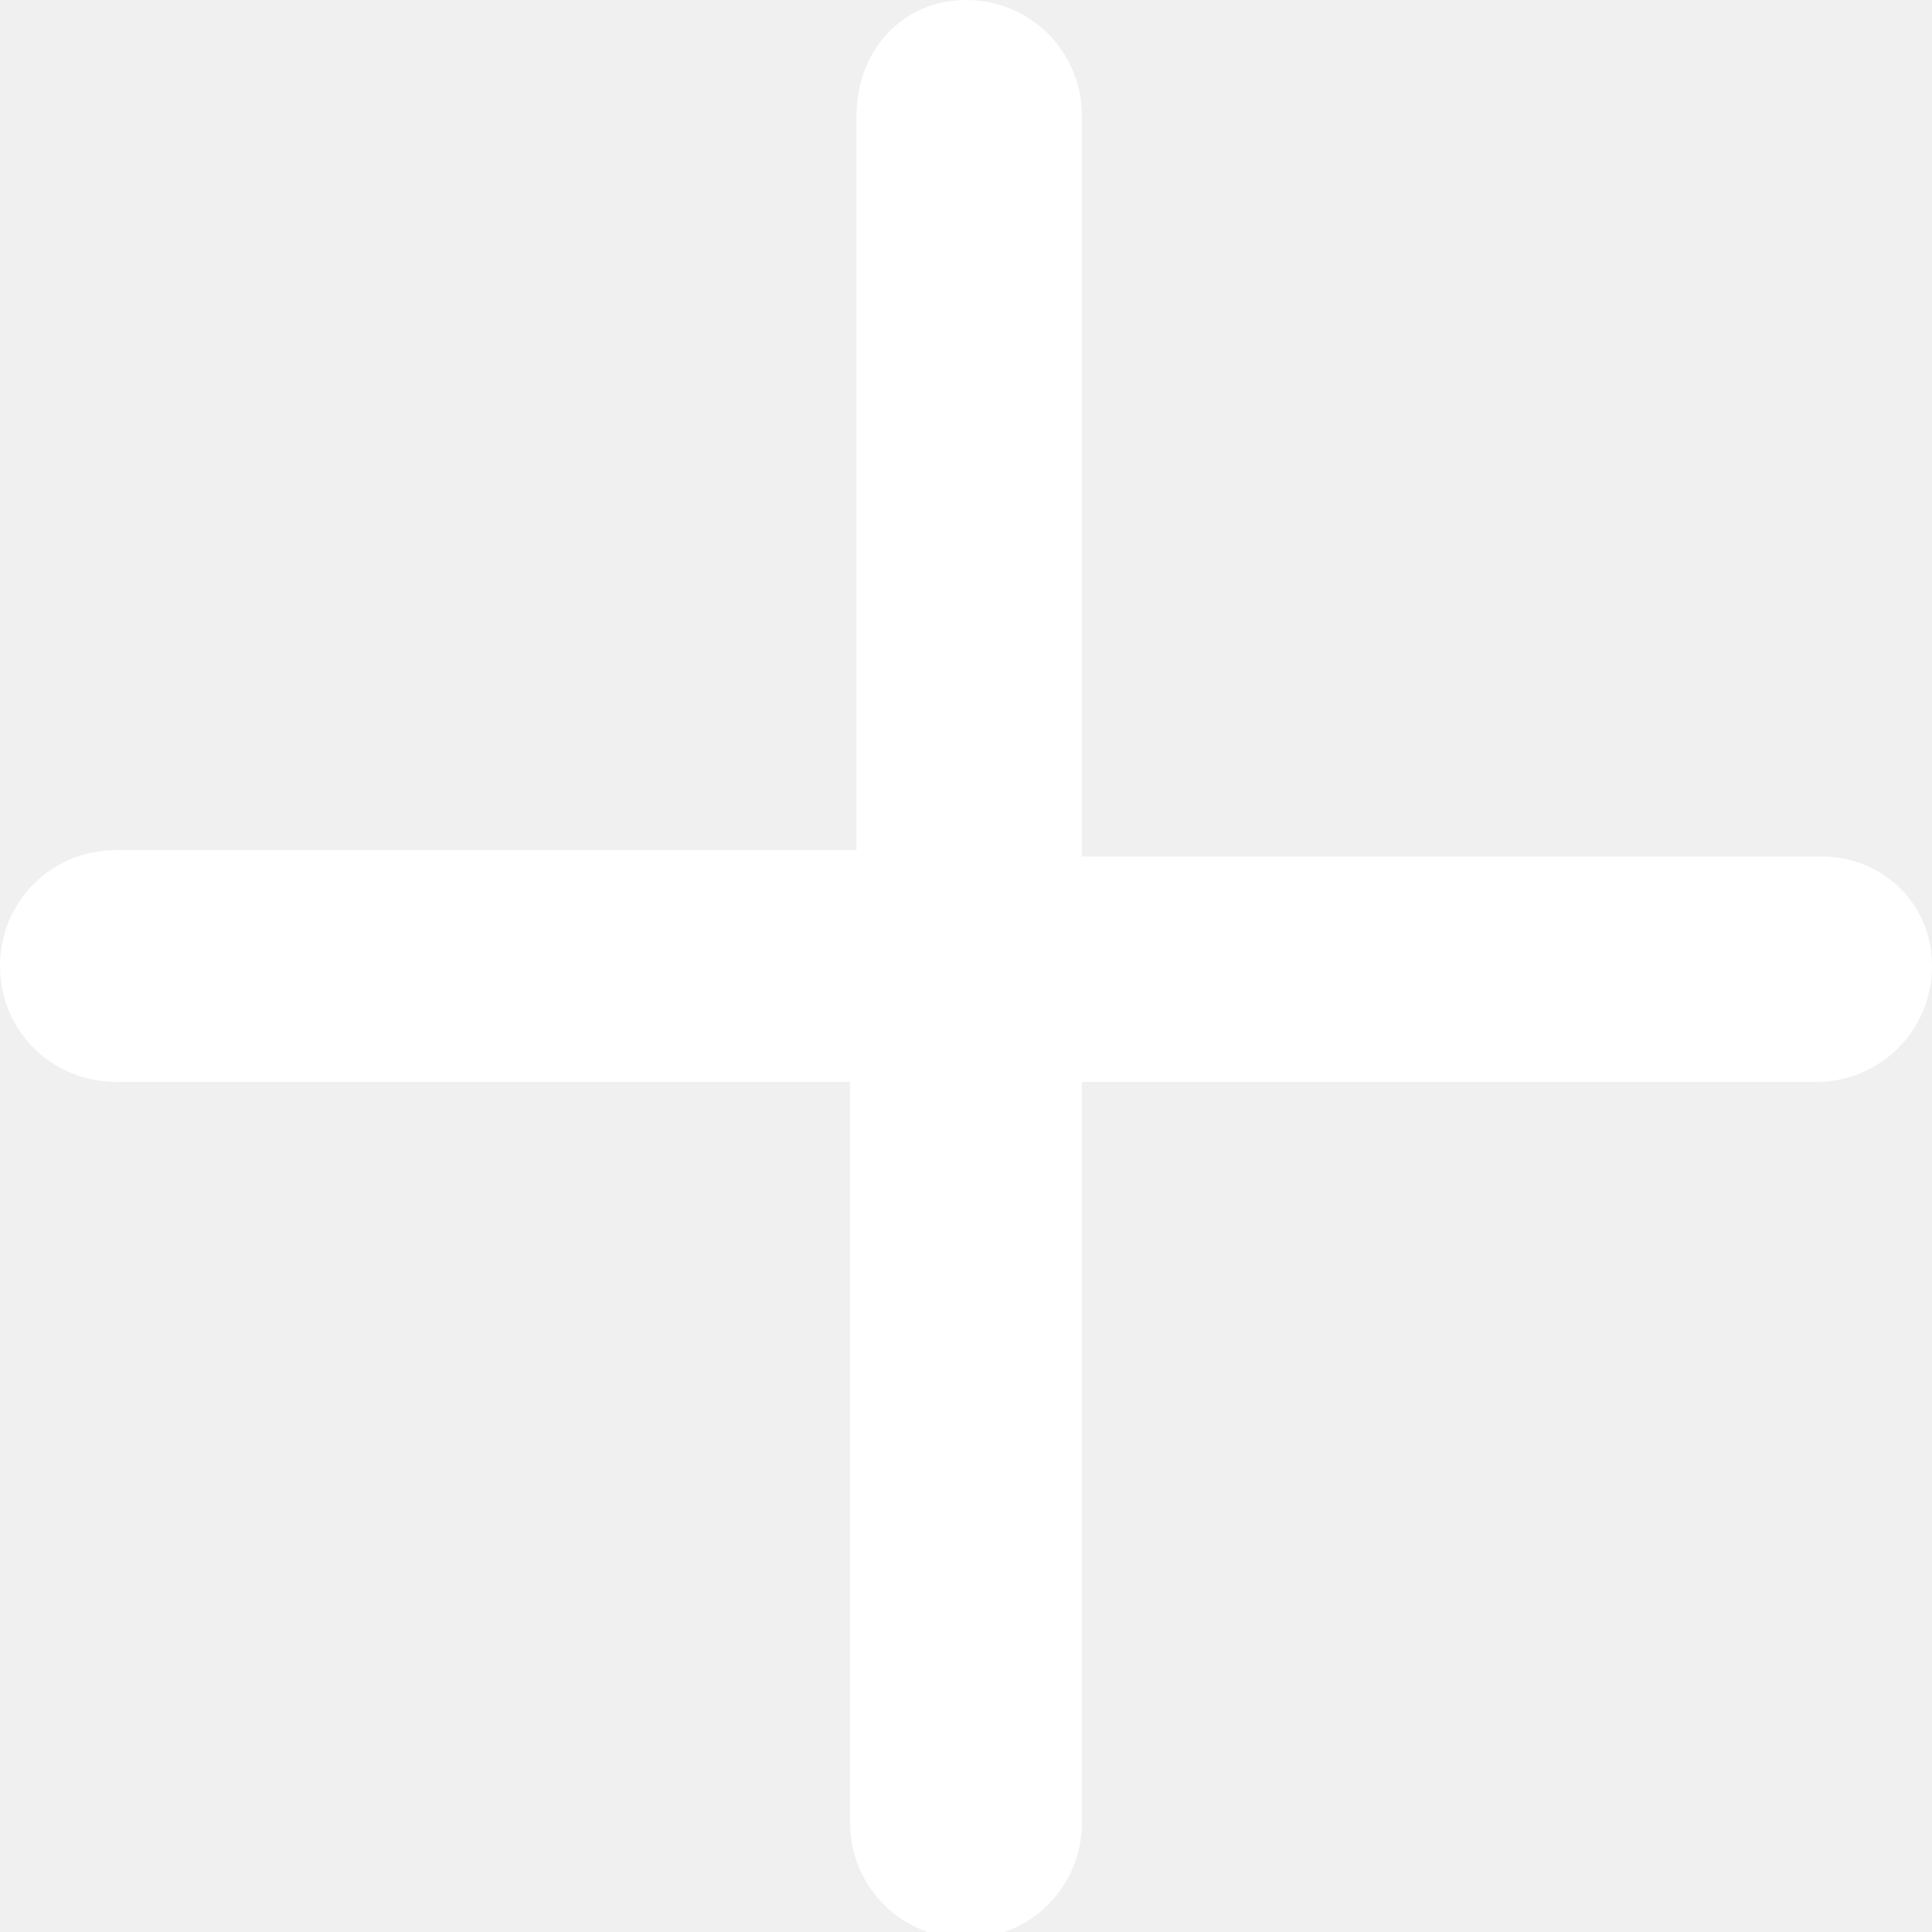
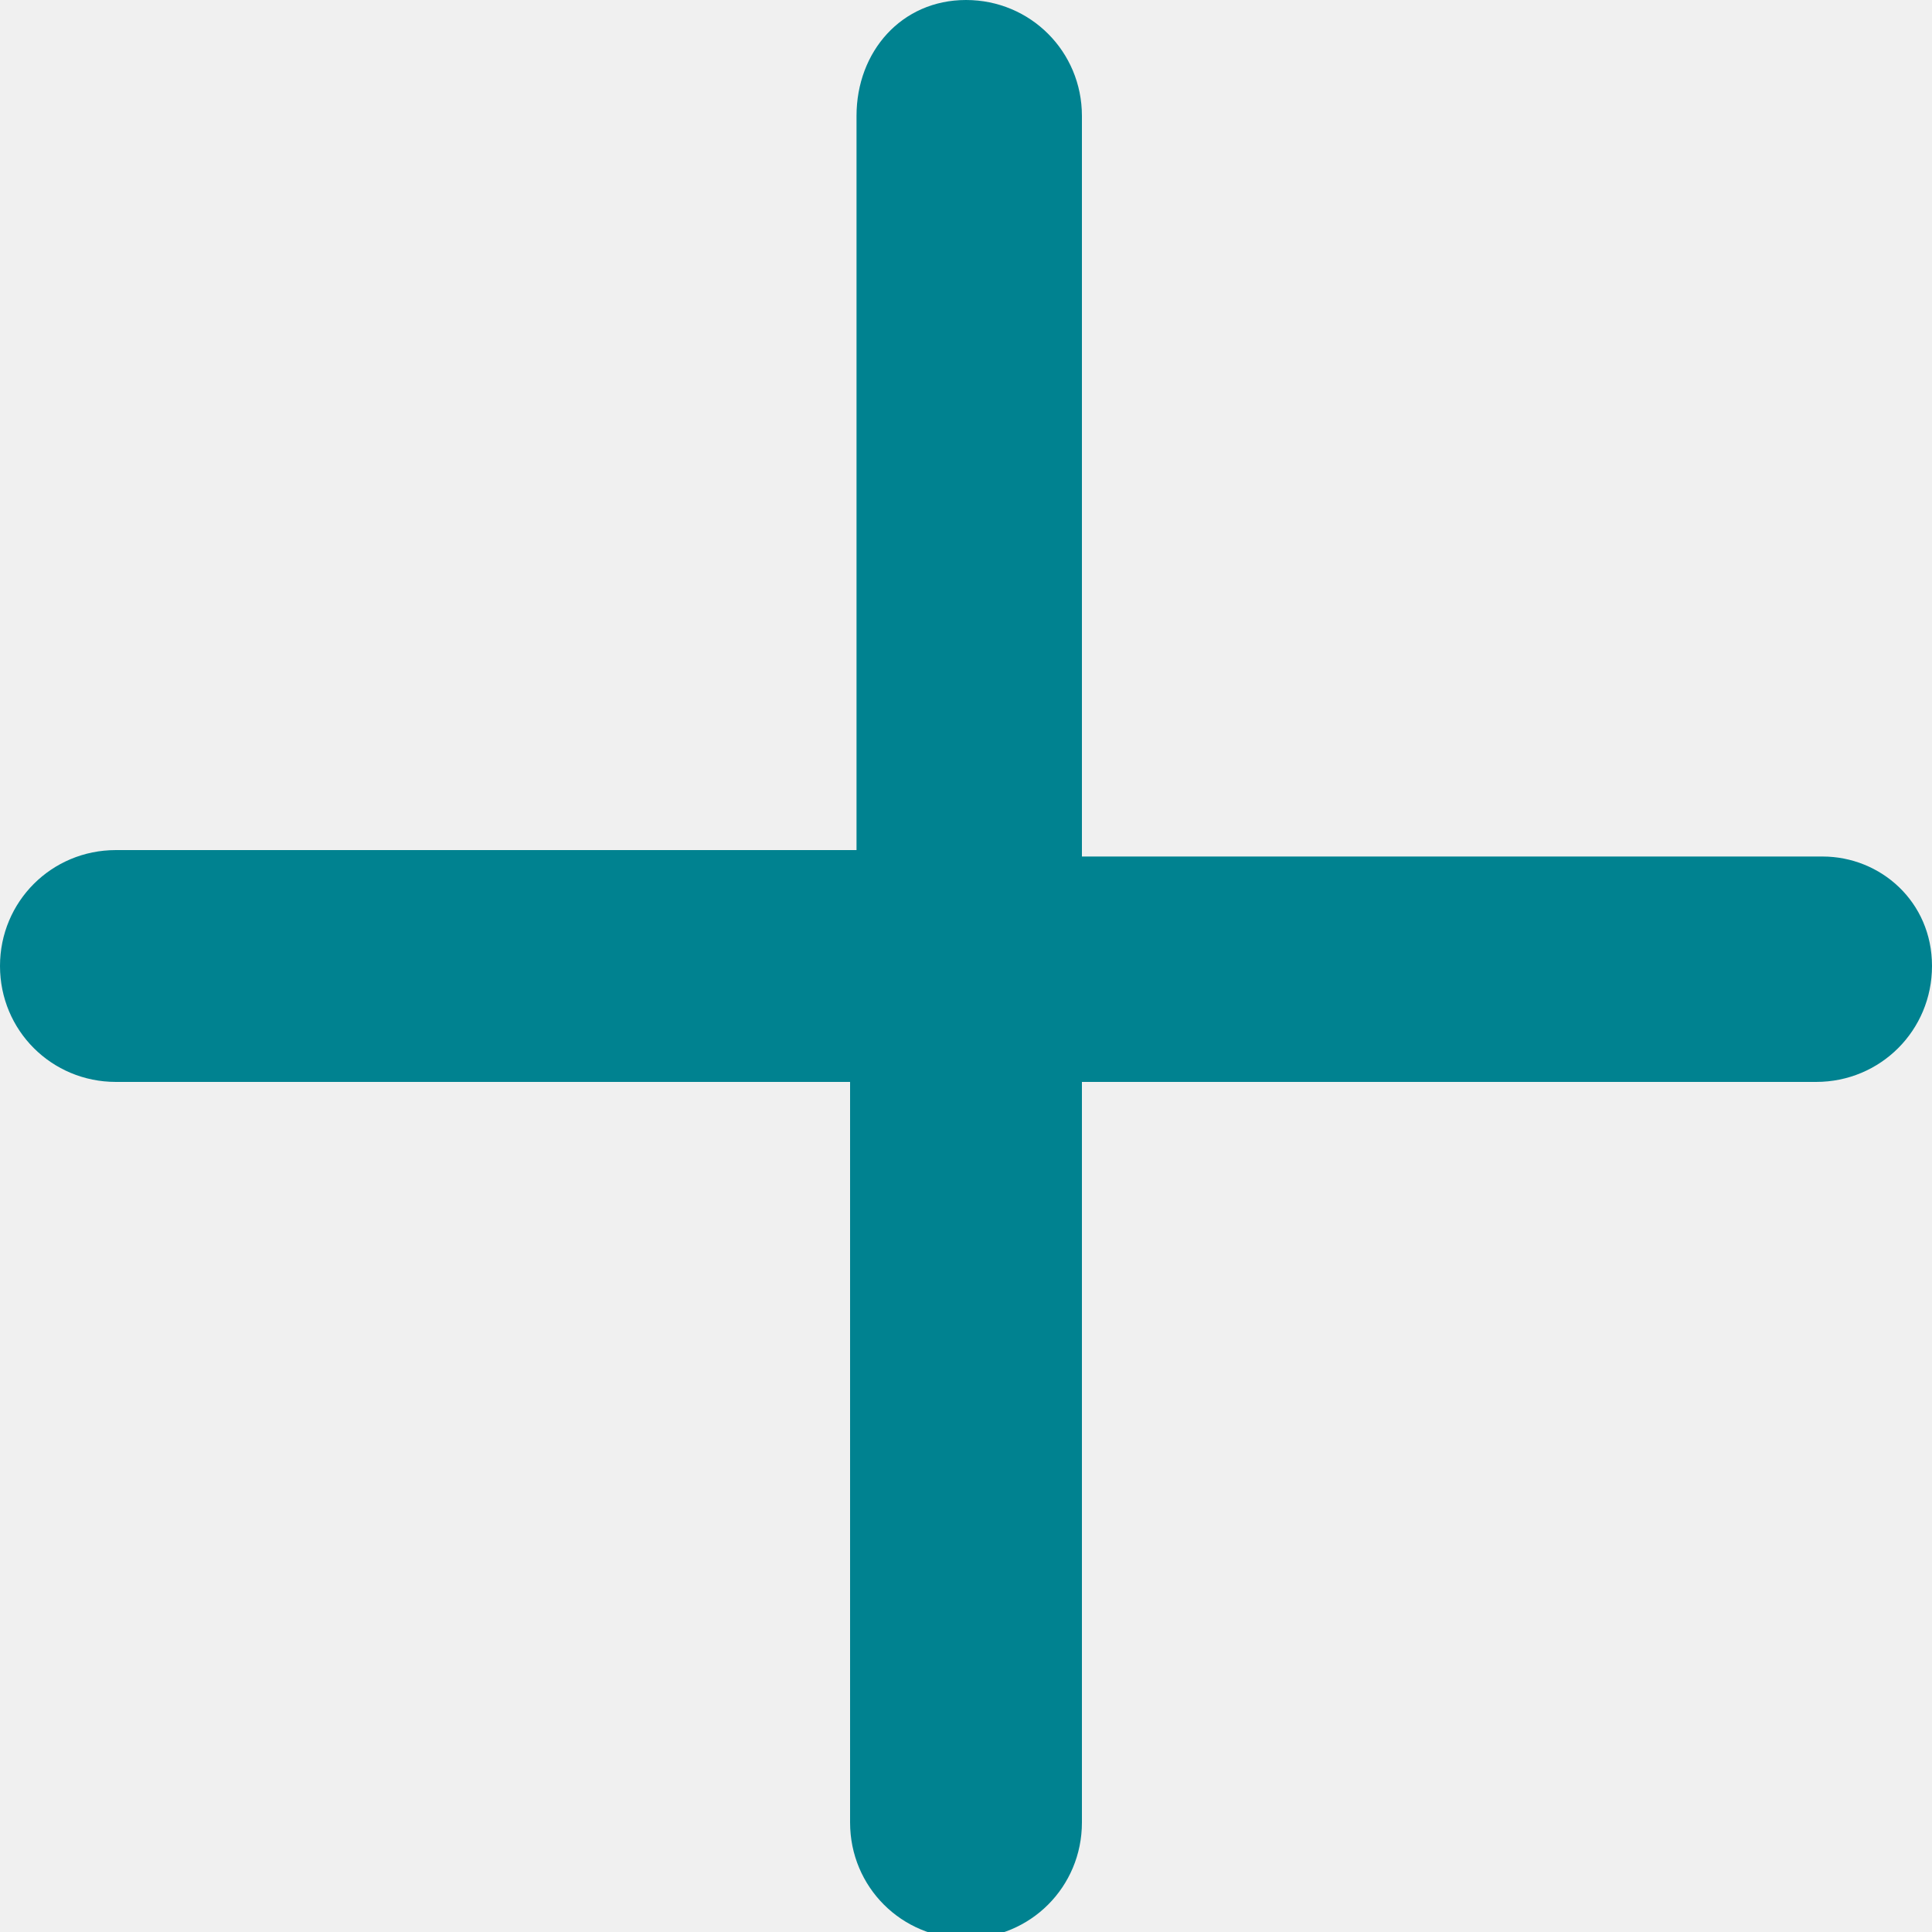
- <svg xmlns="http://www.w3.org/2000/svg" version="1.1" id="Layer_1" x="0px" y="0px" viewBox="0 0 30 30" style="enable-background:new 0 0 30 30;" xml:space="preserve" fill="#FFF">
+ <svg xmlns="http://www.w3.org/2000/svg" version="1.1" id="Layer_1" x="0px" y="0px" viewBox="0 0 30 30" style="enable-background:new 0 0 30 30;" xml:space="preserve" fill="#008290">
  <g>
    <path d="M30,15c0,1-0.8,1.8-1.8,1.8H16.8v11.5c0,1-0.8,1.8-1.8,1.8s-1.8-0.8-1.8-1.8V16.8H1.8C0.8,16.8,0,16,0,15s0.8-1.8,1.8-1.8   h11.5V1.8C13.3,0.8,14,0,15,0s1.8,0.8,1.8,1.8v11.5h11.5C29.2,13.3,30,14,30,15z" />
  </g>
</svg>
